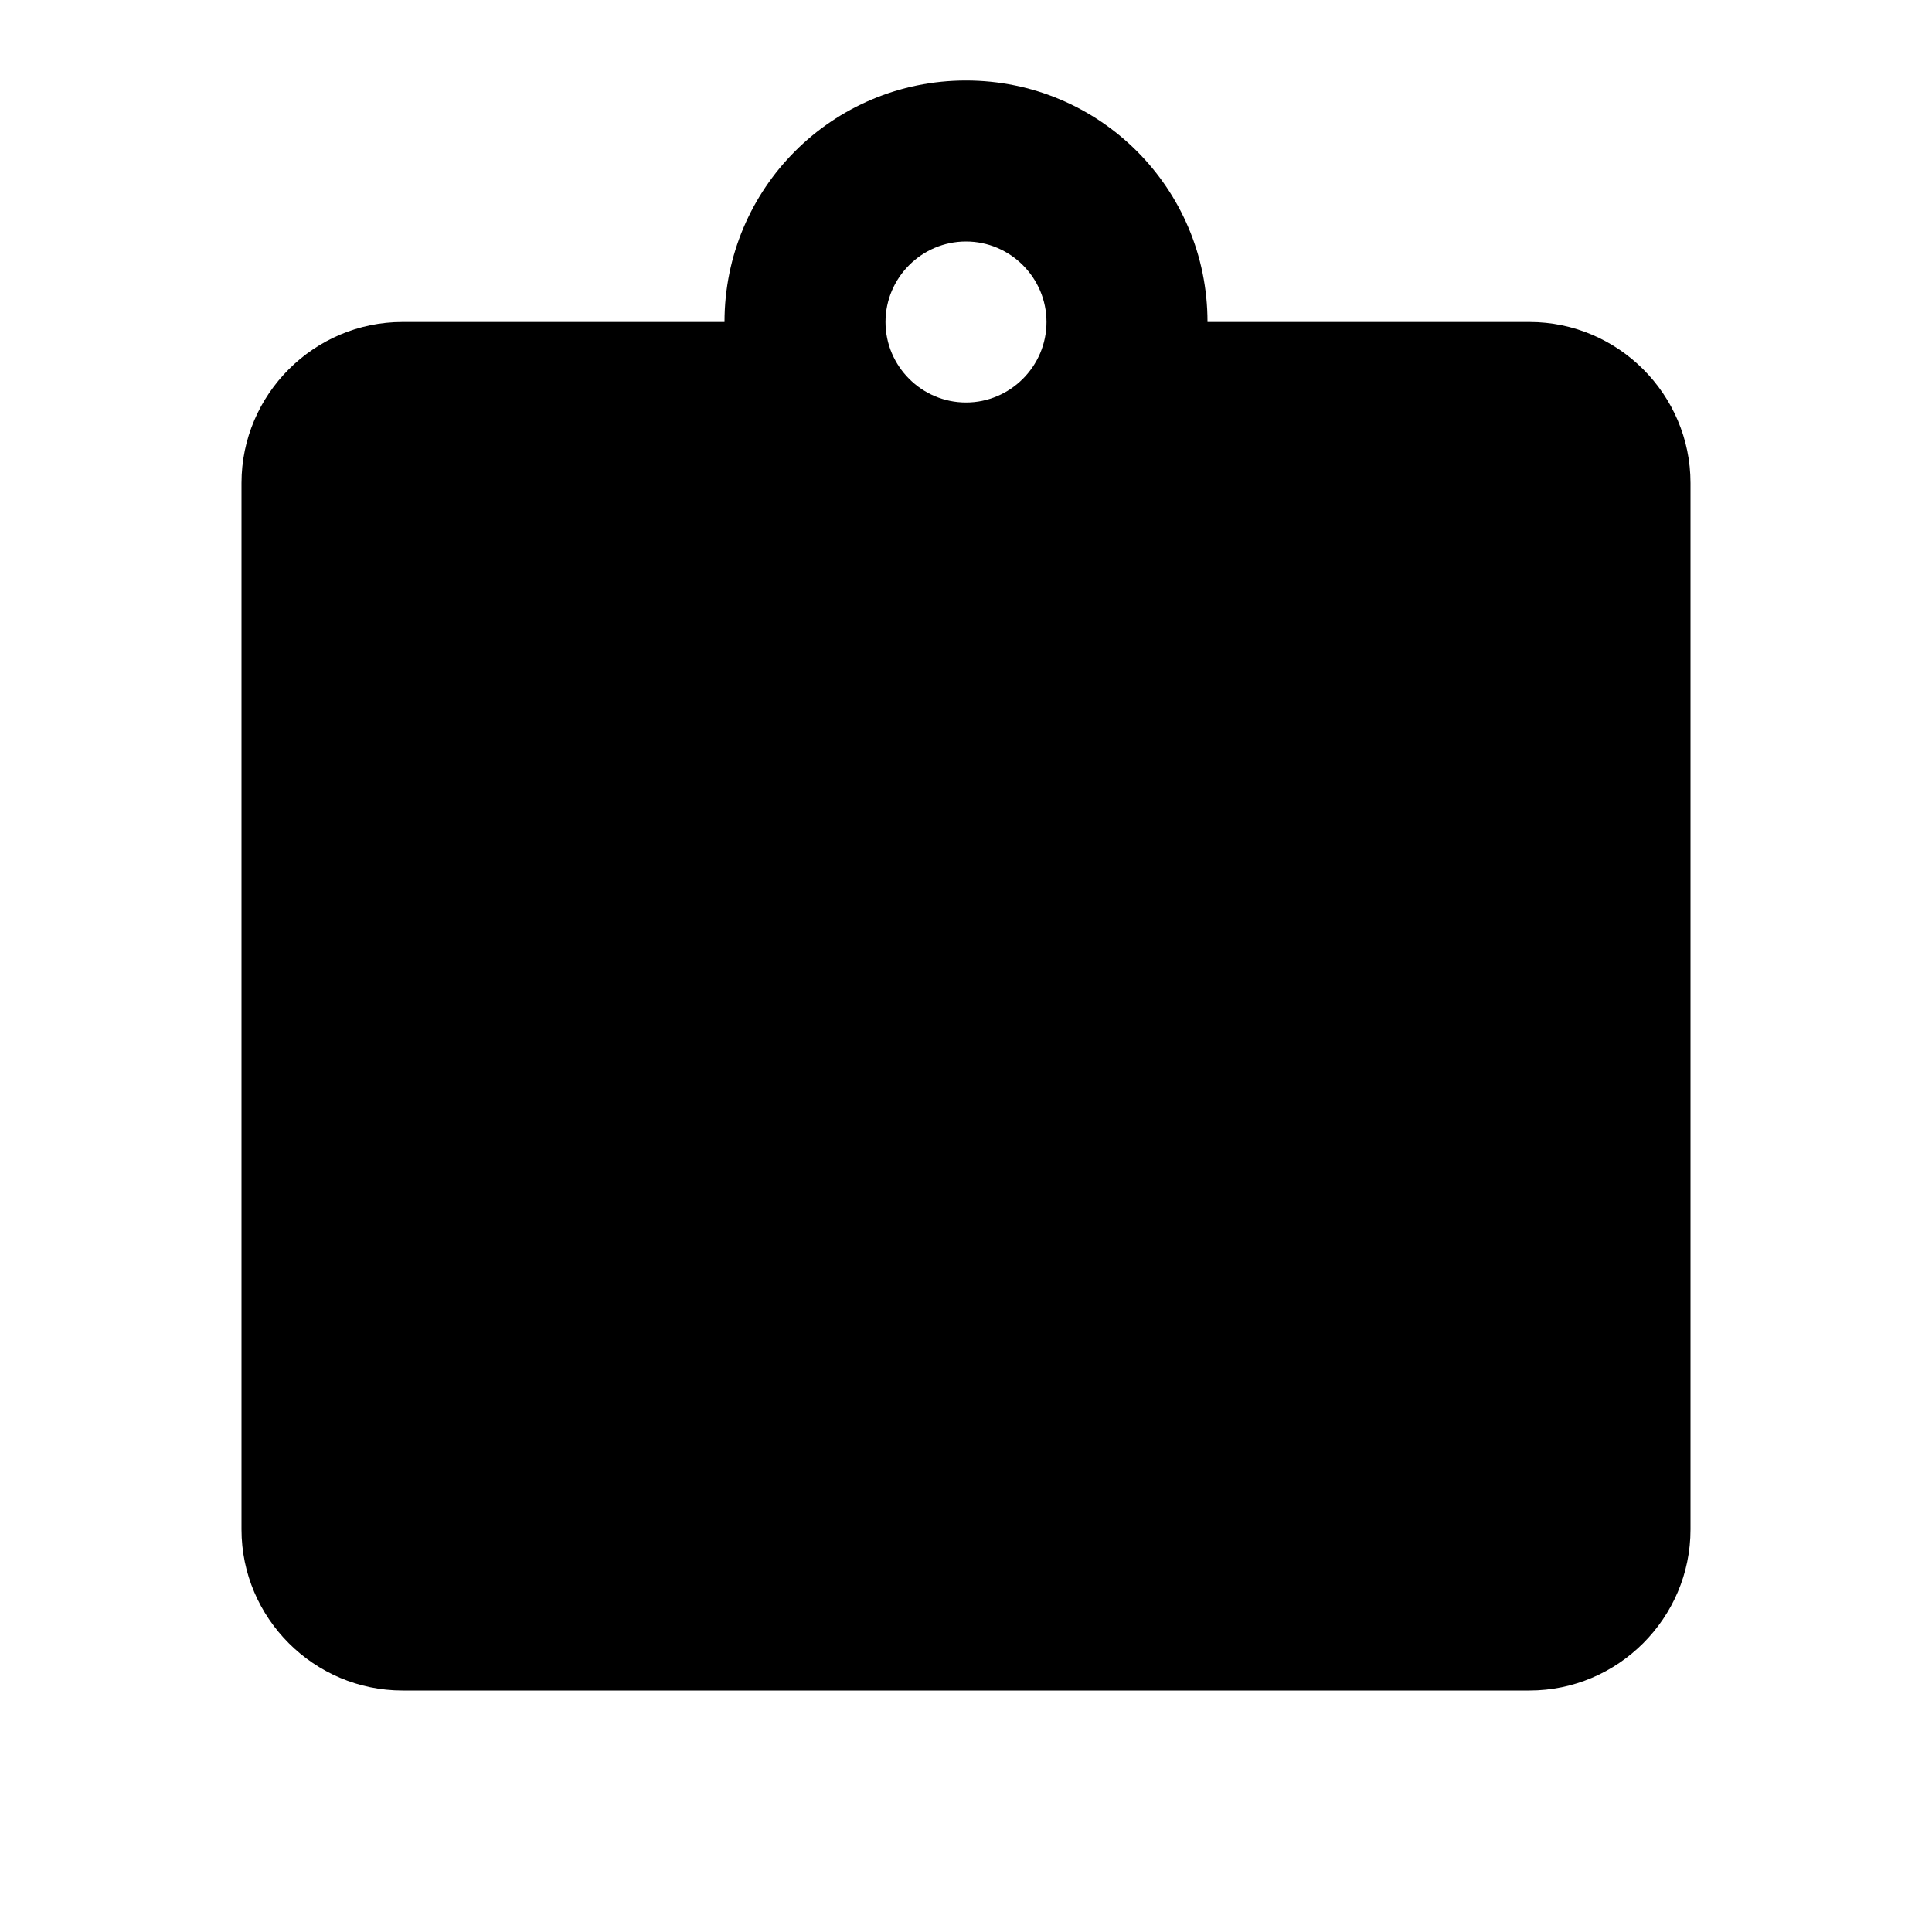
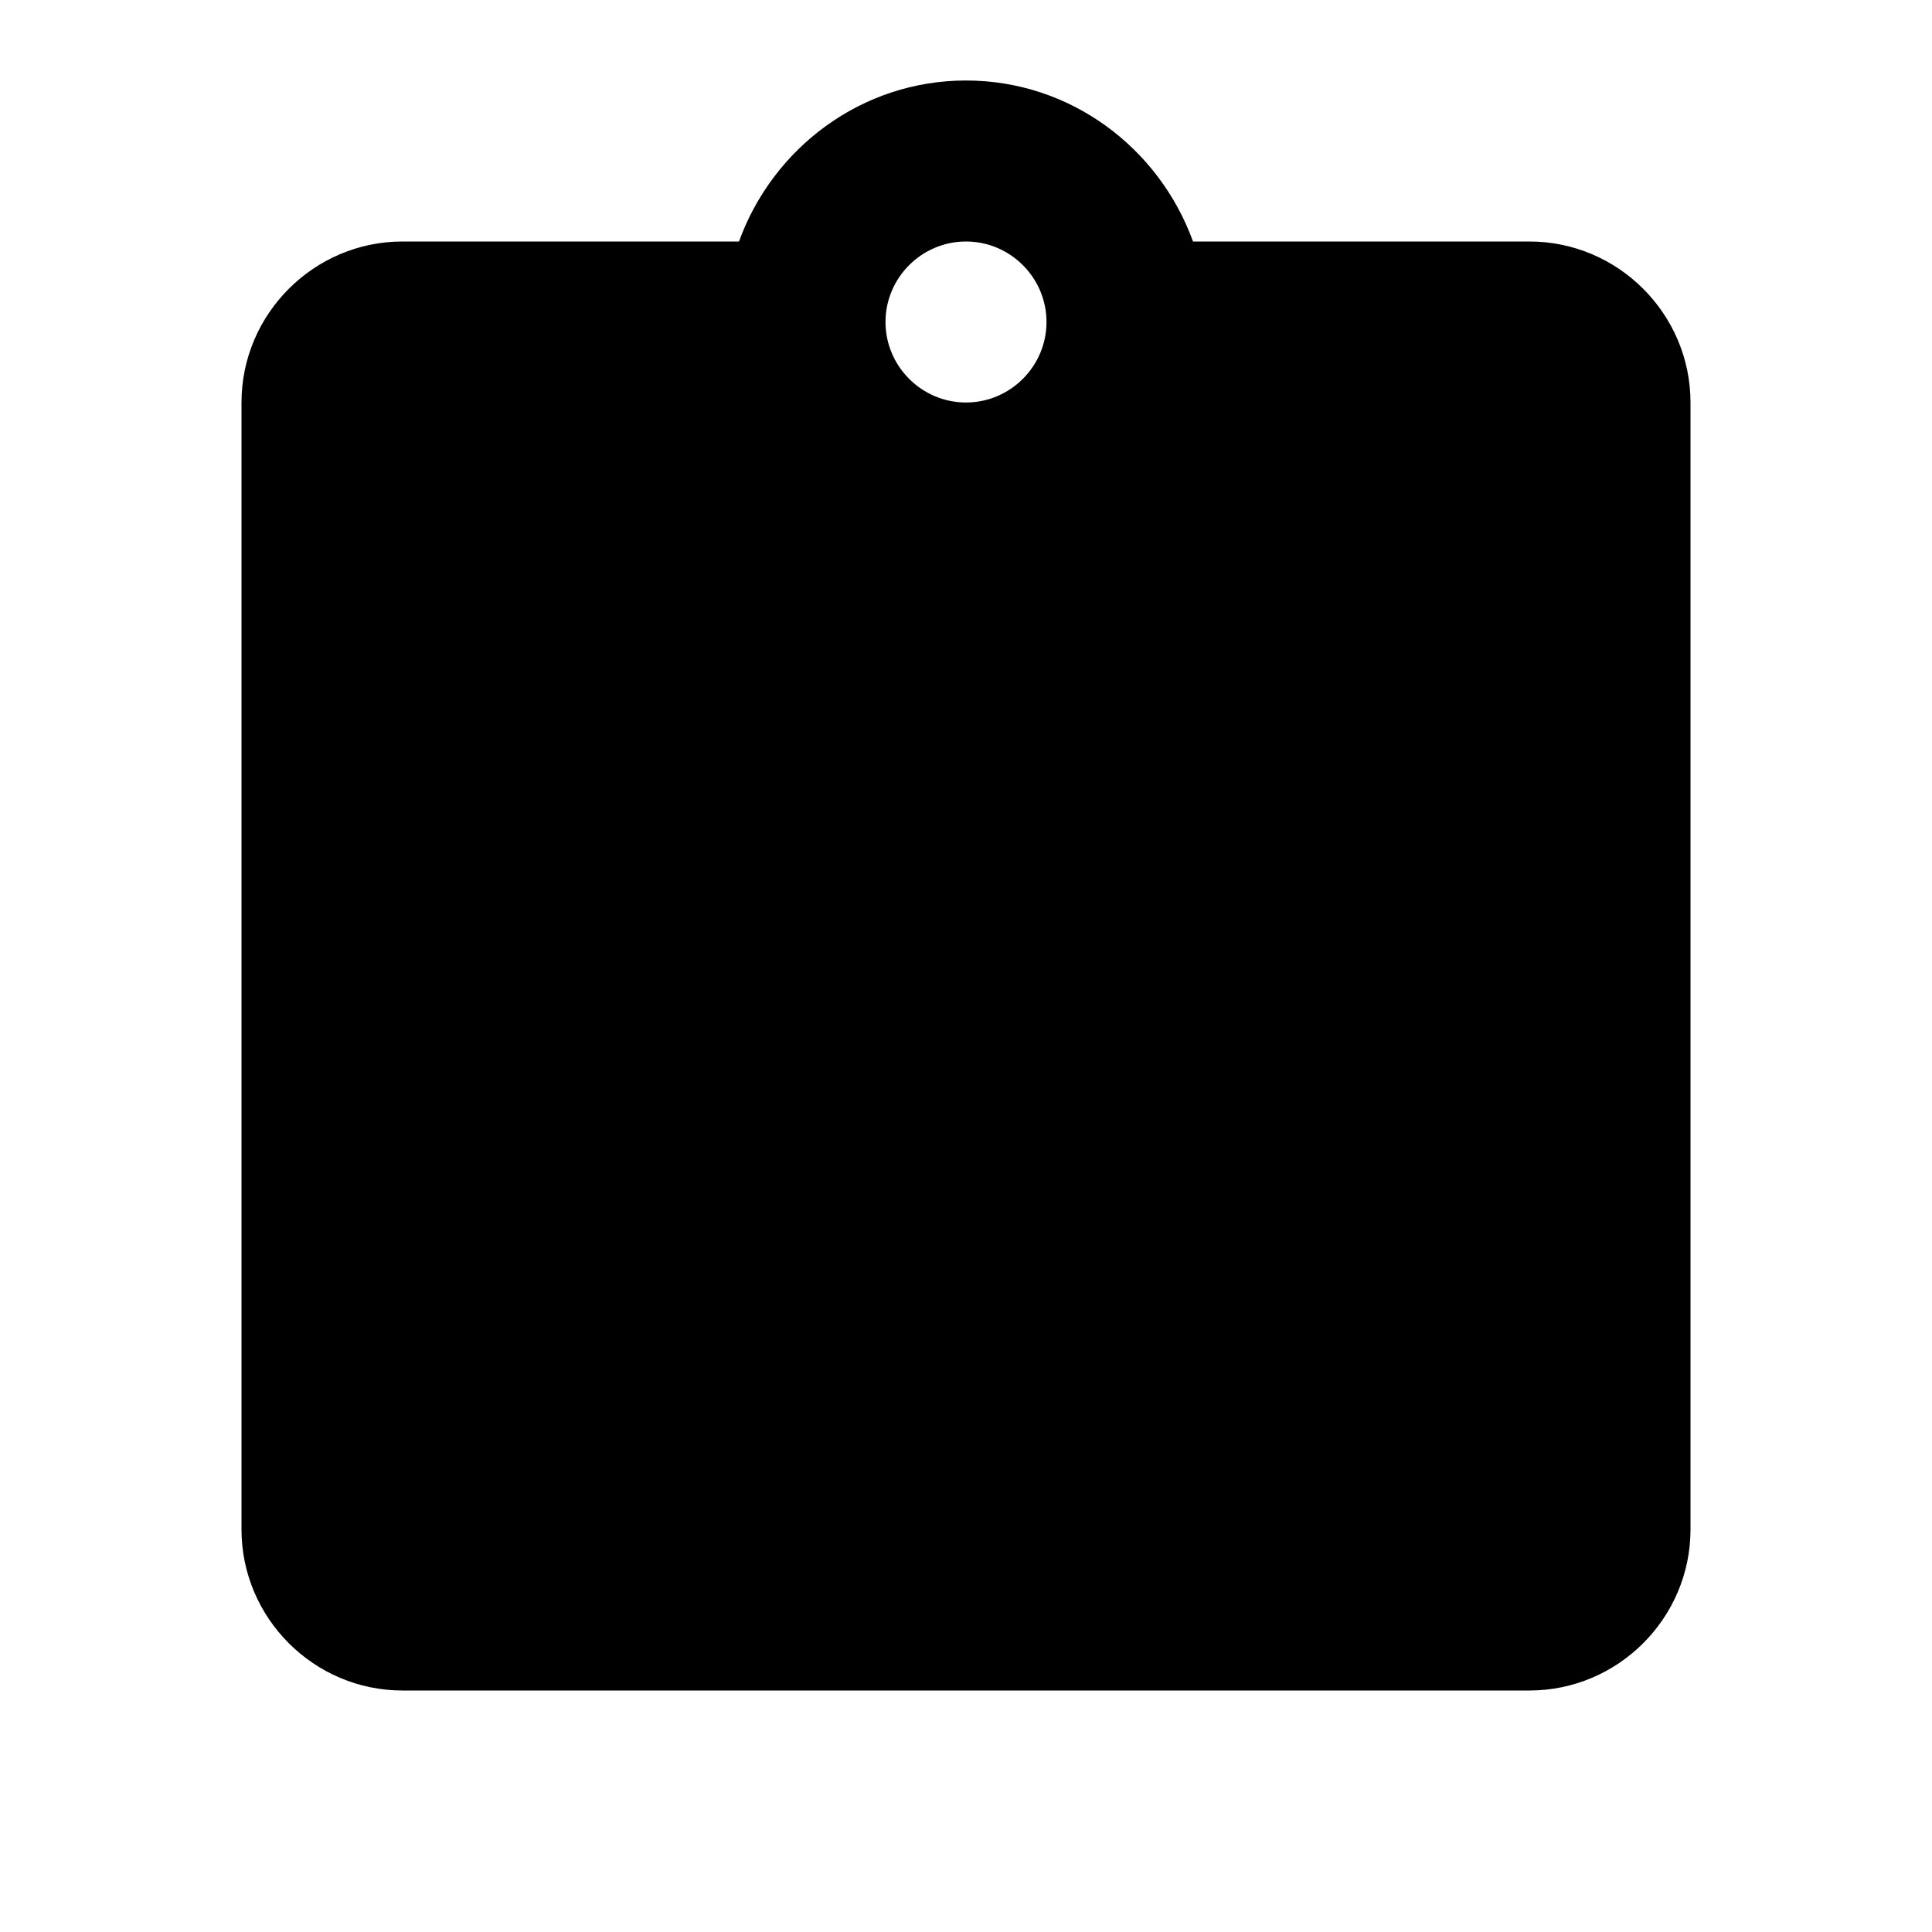
<svg xmlns="http://www.w3.org/2000/svg" version="1.1" width="24" height="24" viewBox="0 0 24 24">
-   <path d="M9,4C9,2.34 10.34,1 12,1C13.66,1 15,2.34 15,4H19C20.1,4 21,4.9 21,6V19C21,20.1 20.1,21 19,21H5C3.9,21 3,20.1 3,19V6C3,4.9 3.9,4 5,4H9M12,3C11.45,3 11,3.45 11,4C11,4.55 11.45,5 12,5C12.55,5 13,4.55 13,4C13,3.45 12.55,3 12,3Z" />
+   <path d="M19,3H14.82C14.4,1.84 13.3,1 12,1C10.7,1 9.6,1.84 9.18,3H5C3.9,3 3,3.9 3,5V19C3,20.1 3.9,21 5,21H19C20.1,21 21,20.1 21,19V5C21,3.9 20.1,3 19,3M12,3C12.55,3 13,3.45 13,4C13,4.55 12.55,5 12,5C11.45,5 11,4.55 11,4C11,3.45 11.45,3 12,3" />
</svg>
